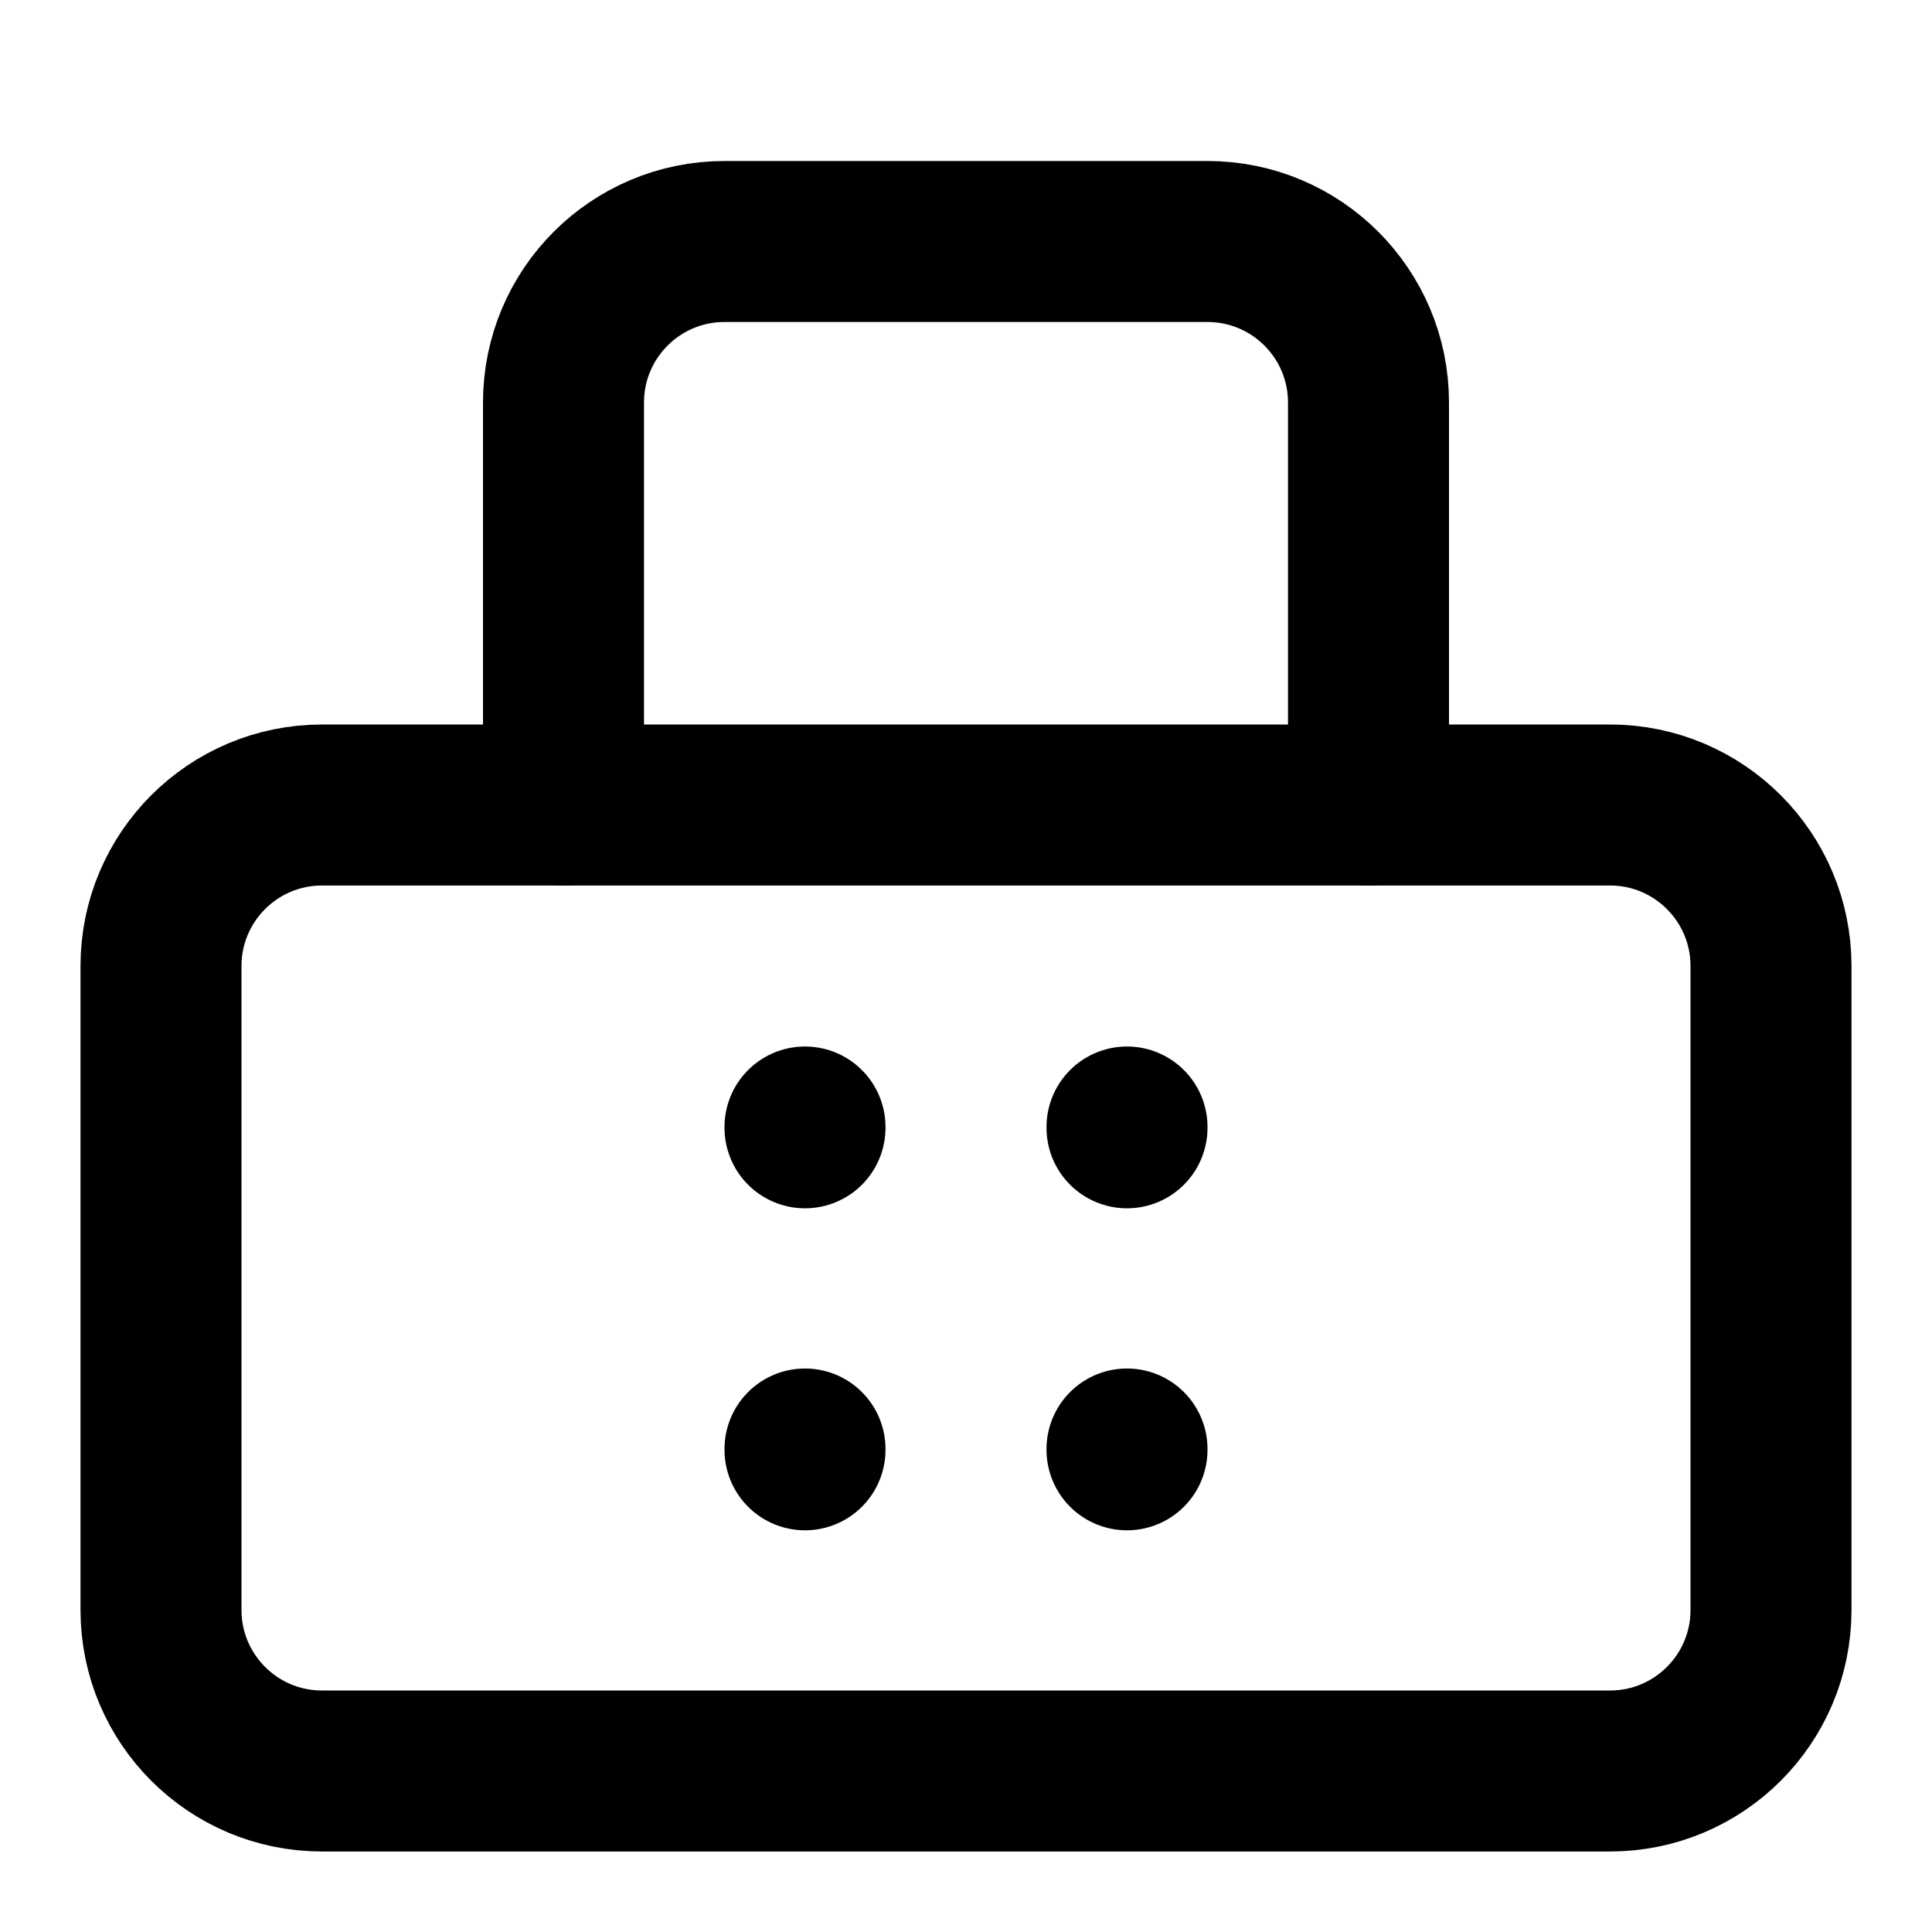
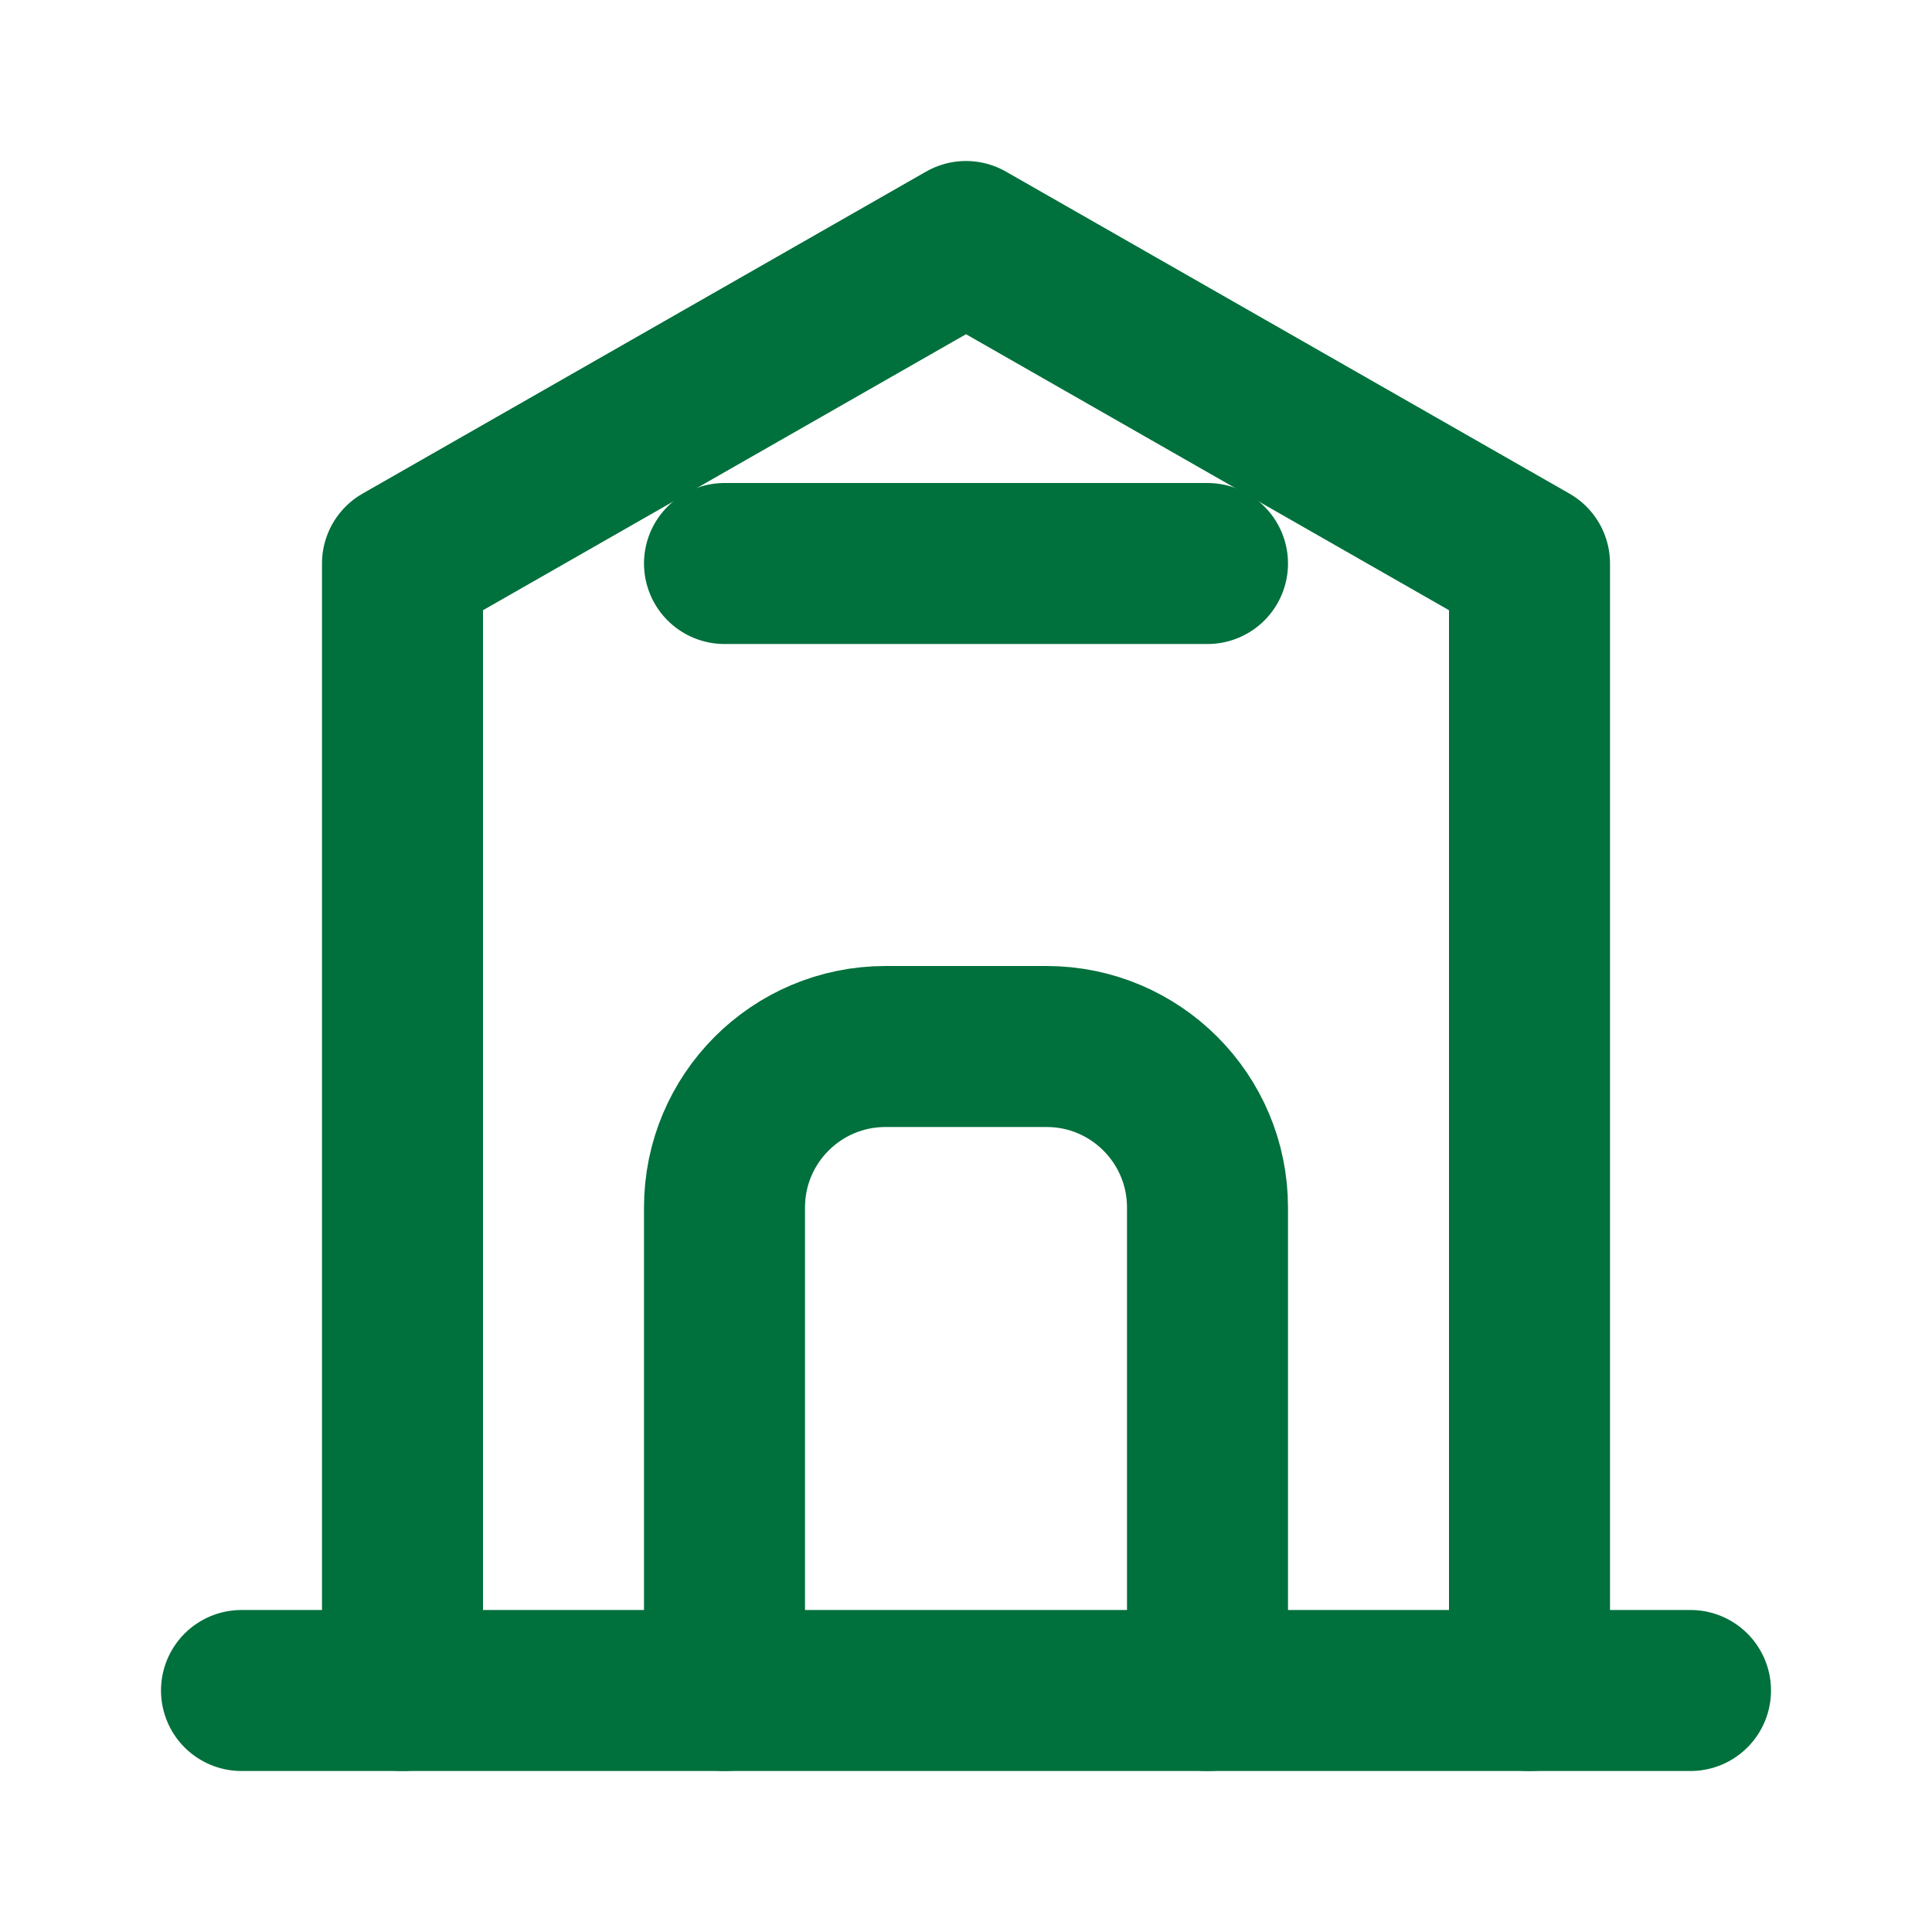
- <svg xmlns="http://www.w3.org/2000/svg" width="24" height="24" viewBox="0 0 24 24" fill="none" stroke="currentColor" stroke-width="2" stroke-linecap="round" stroke-linejoin="round">
-   <rect x="2" y="10" width="20" height="12" rx="2" />
-   <path d="M7 10V5a2 2 0 0 1 2-2h6a2 2 0 0 1 2 2v5" />
-   <line x1="10" y1="14" x2="10" y2="14.01" />
-   <line x1="14" y1="14" x2="14" y2="14.01" />
-   <line x1="10" y1="18" x2="10" y2="18.01" />
-   <line x1="14" y1="18" x2="14" y2="18.01" />
+ <svg xmlns="http://www.w3.org/2000/svg" width="24" height="24" viewBox="0 0 24 24" fill="none" stroke="#00703C" stroke-width="2" stroke-linecap="round" stroke-linejoin="round">
+   <path d="M3 21h18" />
+   <path d="M5 21V7l7-4 7 4v14" />
+   <path d="M9 21v-6a2 2 0 0 1 2-2h2a2 2 0 0 1 2 2v6" />
+   <line x1="9" y1="7" x2="15" y2="7" />
</svg>
